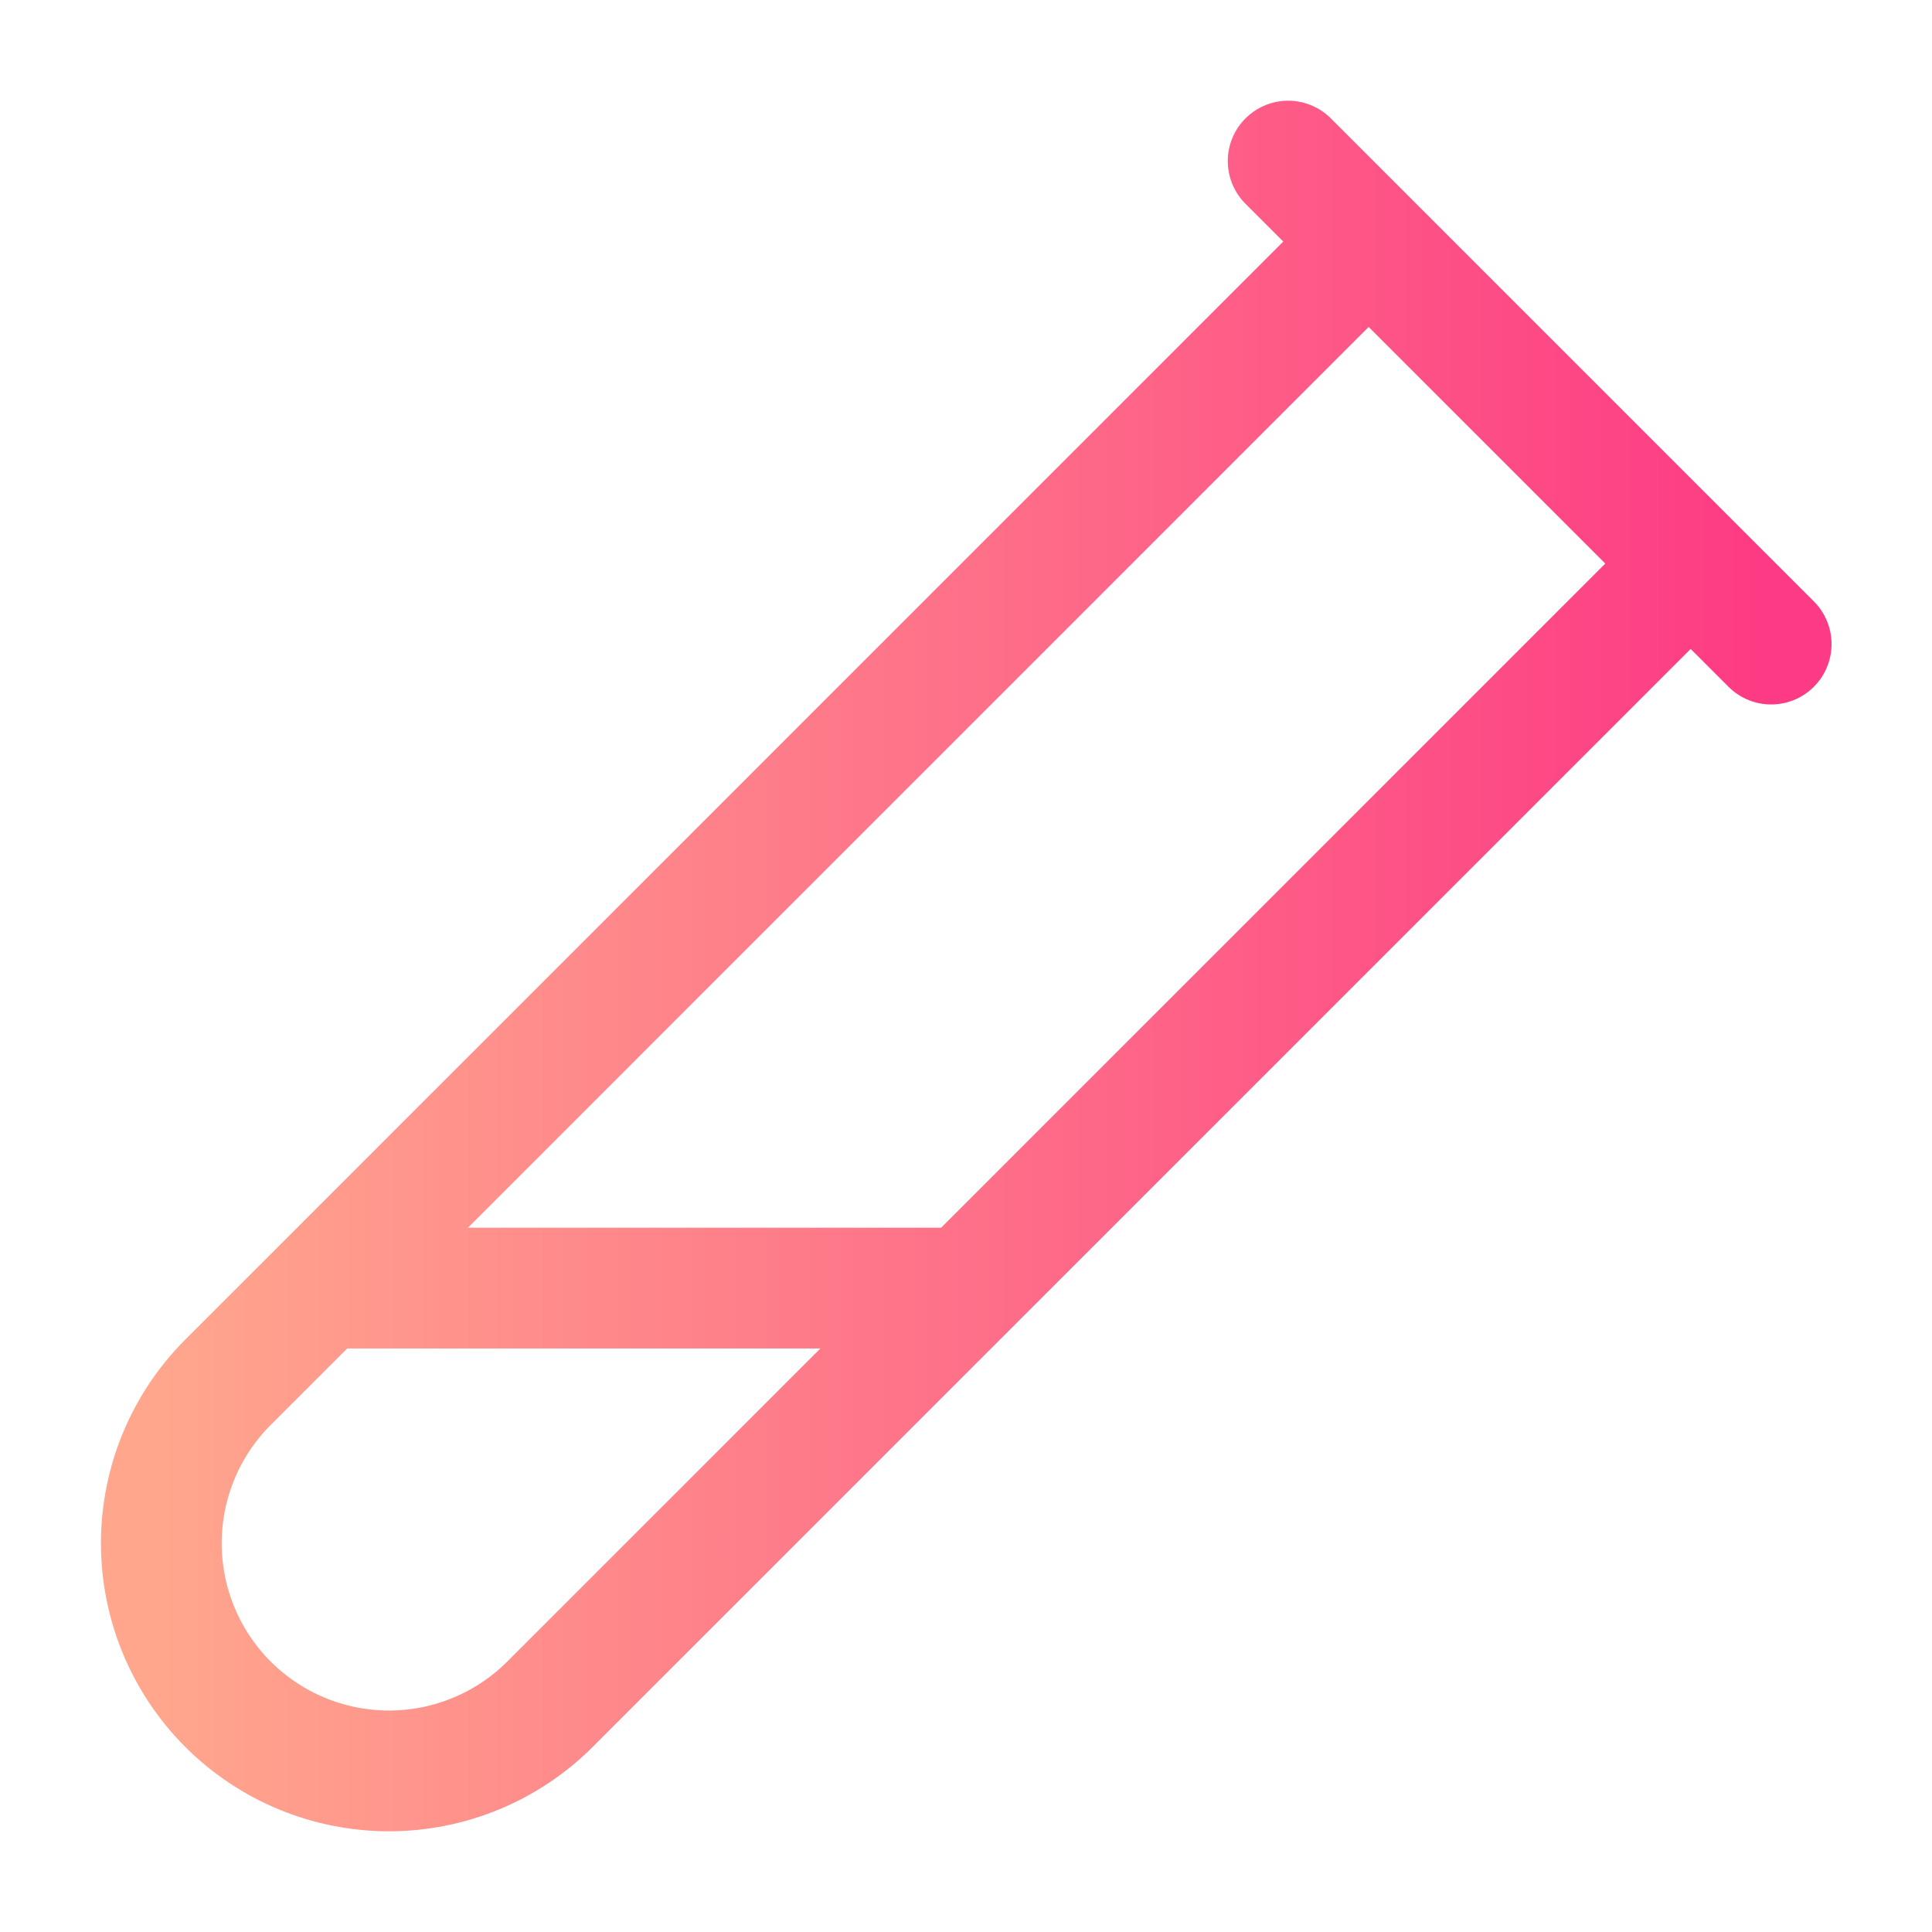
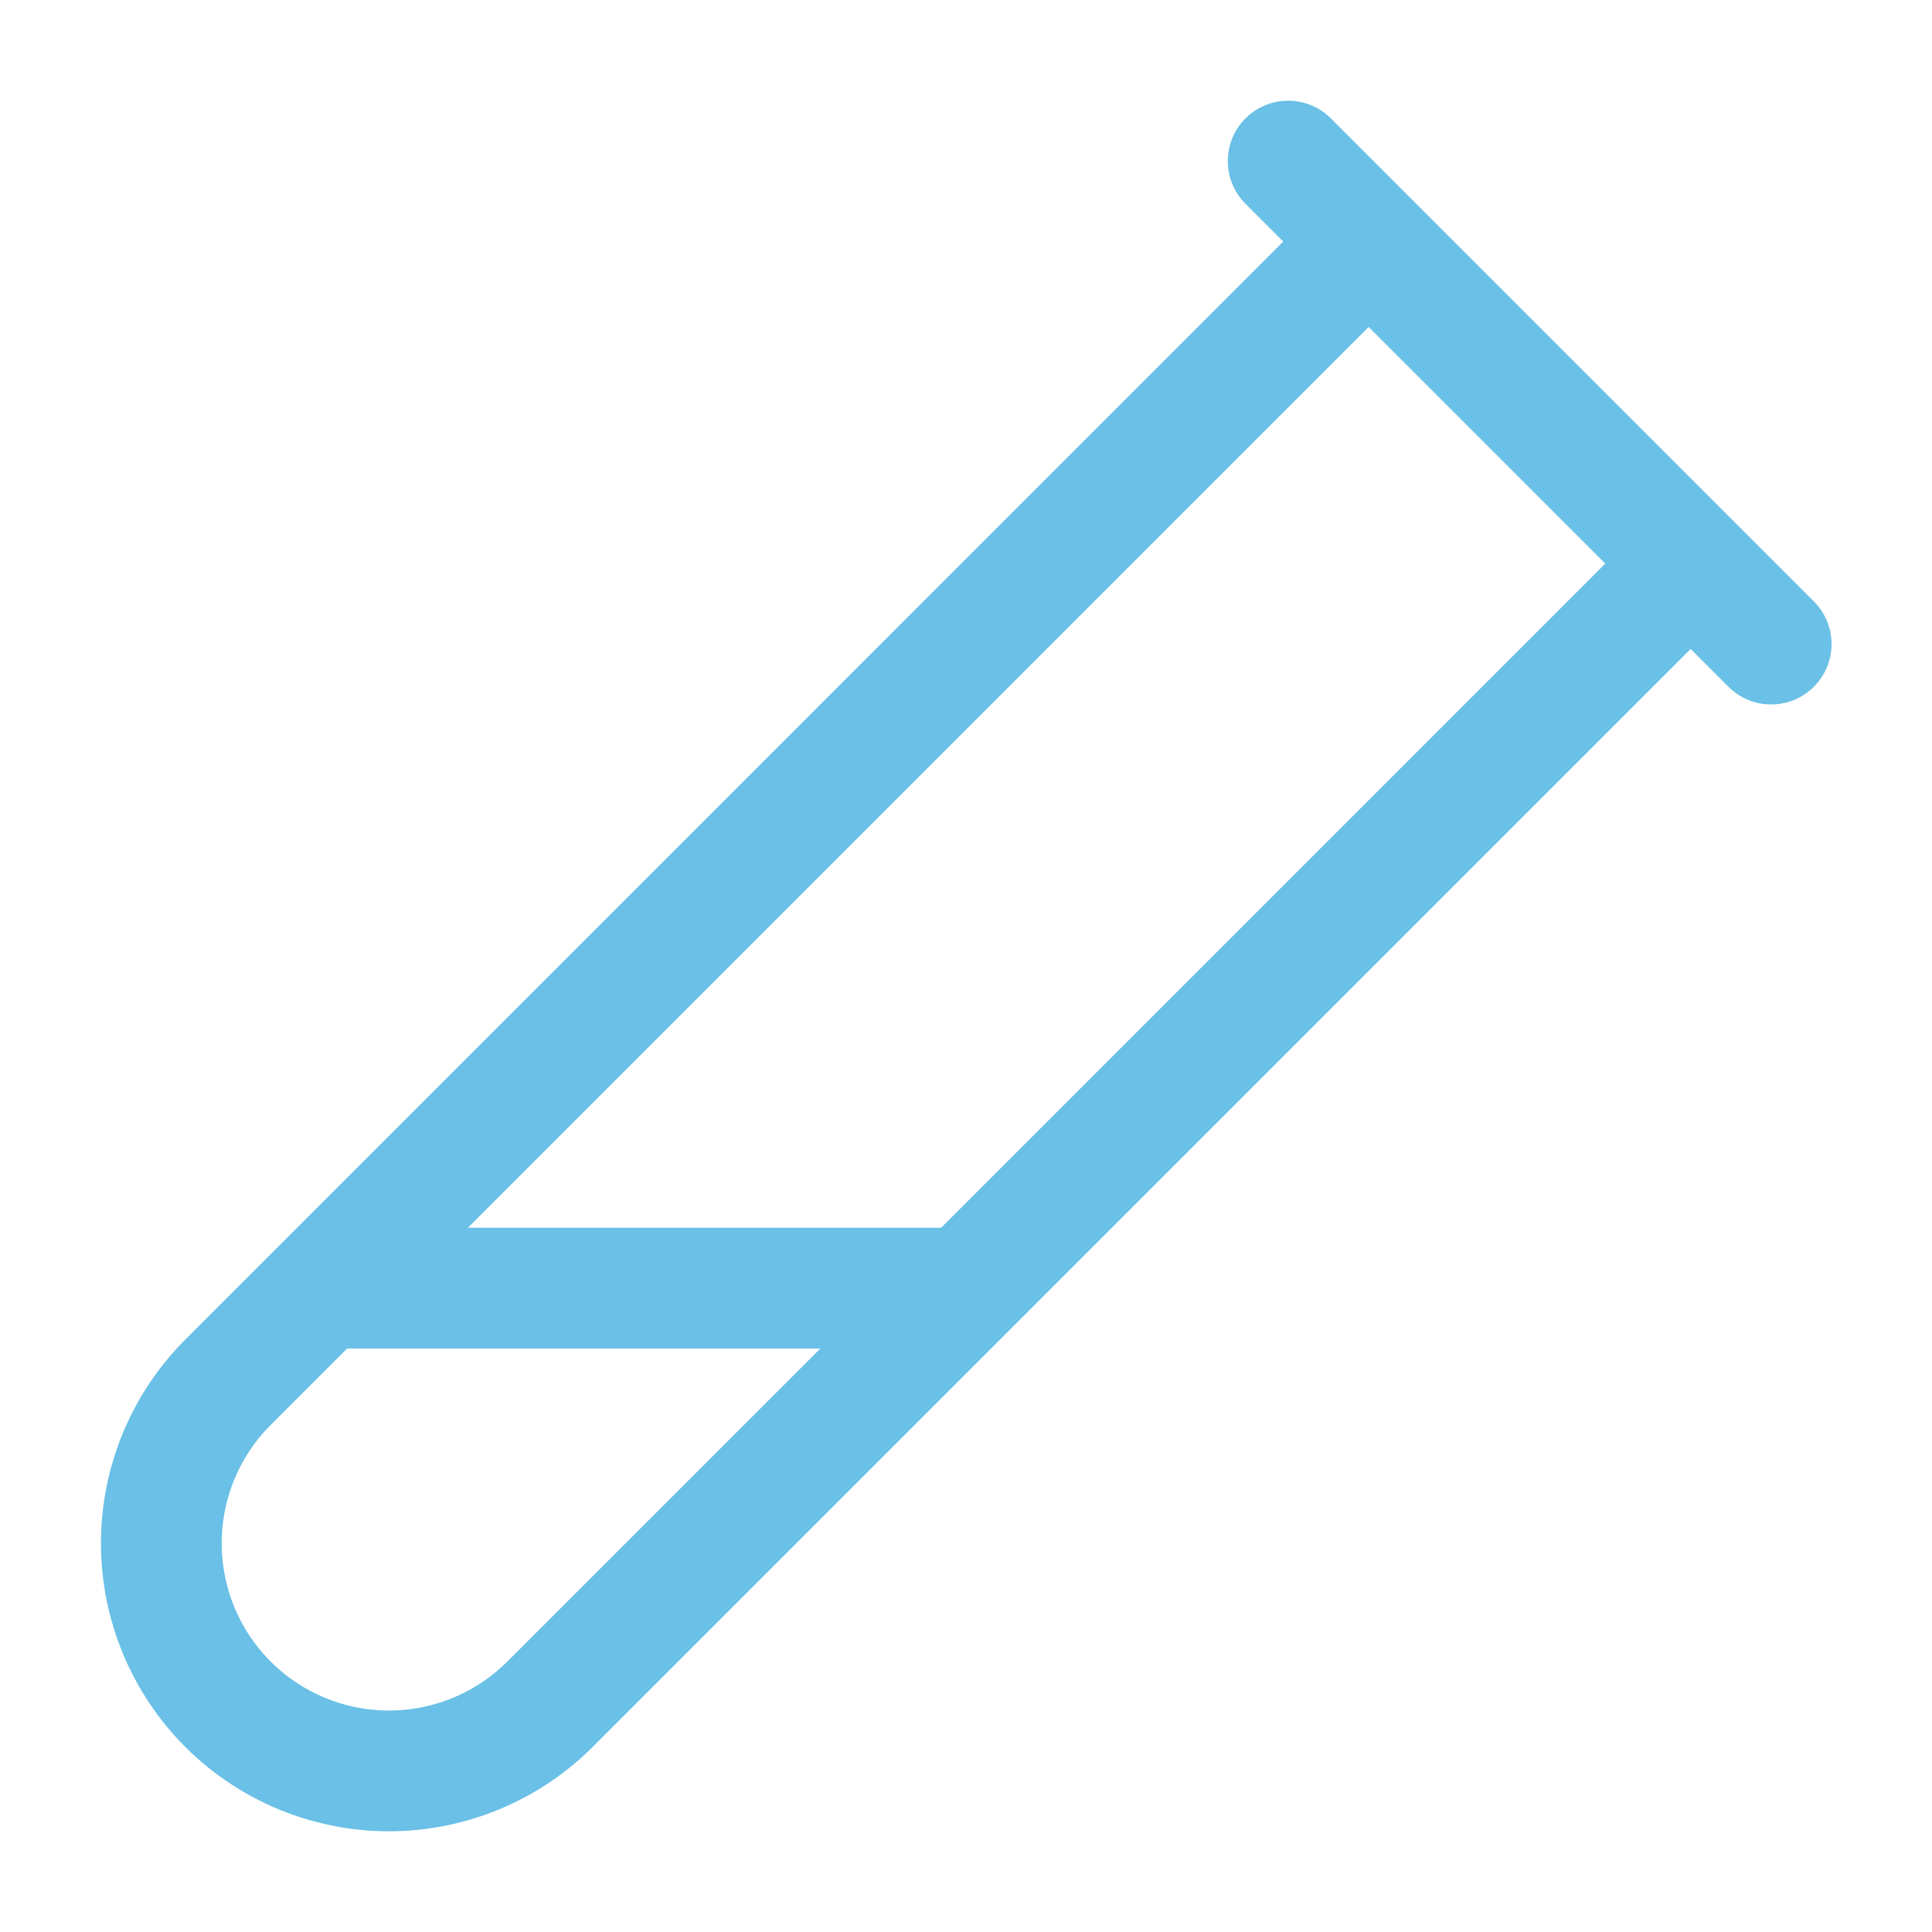
<svg xmlns="http://www.w3.org/2000/svg" width="32" height="32" viewBox="0 0 32 32" fill="none">
-   <path d="M28.002 9.335L9.096 28.241C8.387 28.942 7.43 29.334 6.433 29.332C5.436 29.329 4.481 28.932 3.776 28.228C3.069 27.52 2.672 26.561 2.672 25.561C2.672 24.561 3.069 23.602 3.776 22.895L22.669 4.001M21.336 2.668L29.336 10.668M16.002 21.335H5.336" stroke="url(#paint0_linear_2278_1966)" stroke-width="2" stroke-linecap="round" stroke-linejoin="round" />
-   <defs>
-     <linearGradient id="paint0_linear_2278_1966" x1="2.68" y1="16.003" x2="29.336" y2="16.003" gradientUnits="userSpaceOnUse">
-       <stop stop-color="#FFA68D" />
-       <stop offset="1" stop-color="#FD3A84" />
-     </linearGradient>
-   </defs>
+   <path d="M28.002 9.335L9.096 28.241C8.387 28.942 7.43 29.334 6.433 29.332C5.436 29.329 4.481 28.932 3.776 28.228C3.069 27.52 2.672 26.561 2.672 25.561C2.672 24.561 3.069 23.602 3.776 22.895L22.669 4.001M21.336 2.668L29.336 10.668M16.002 21.335H5.336" stroke="#6AC0E6" stroke-width="2" stroke-linecap="round" stroke-linejoin="round" />
</svg>
